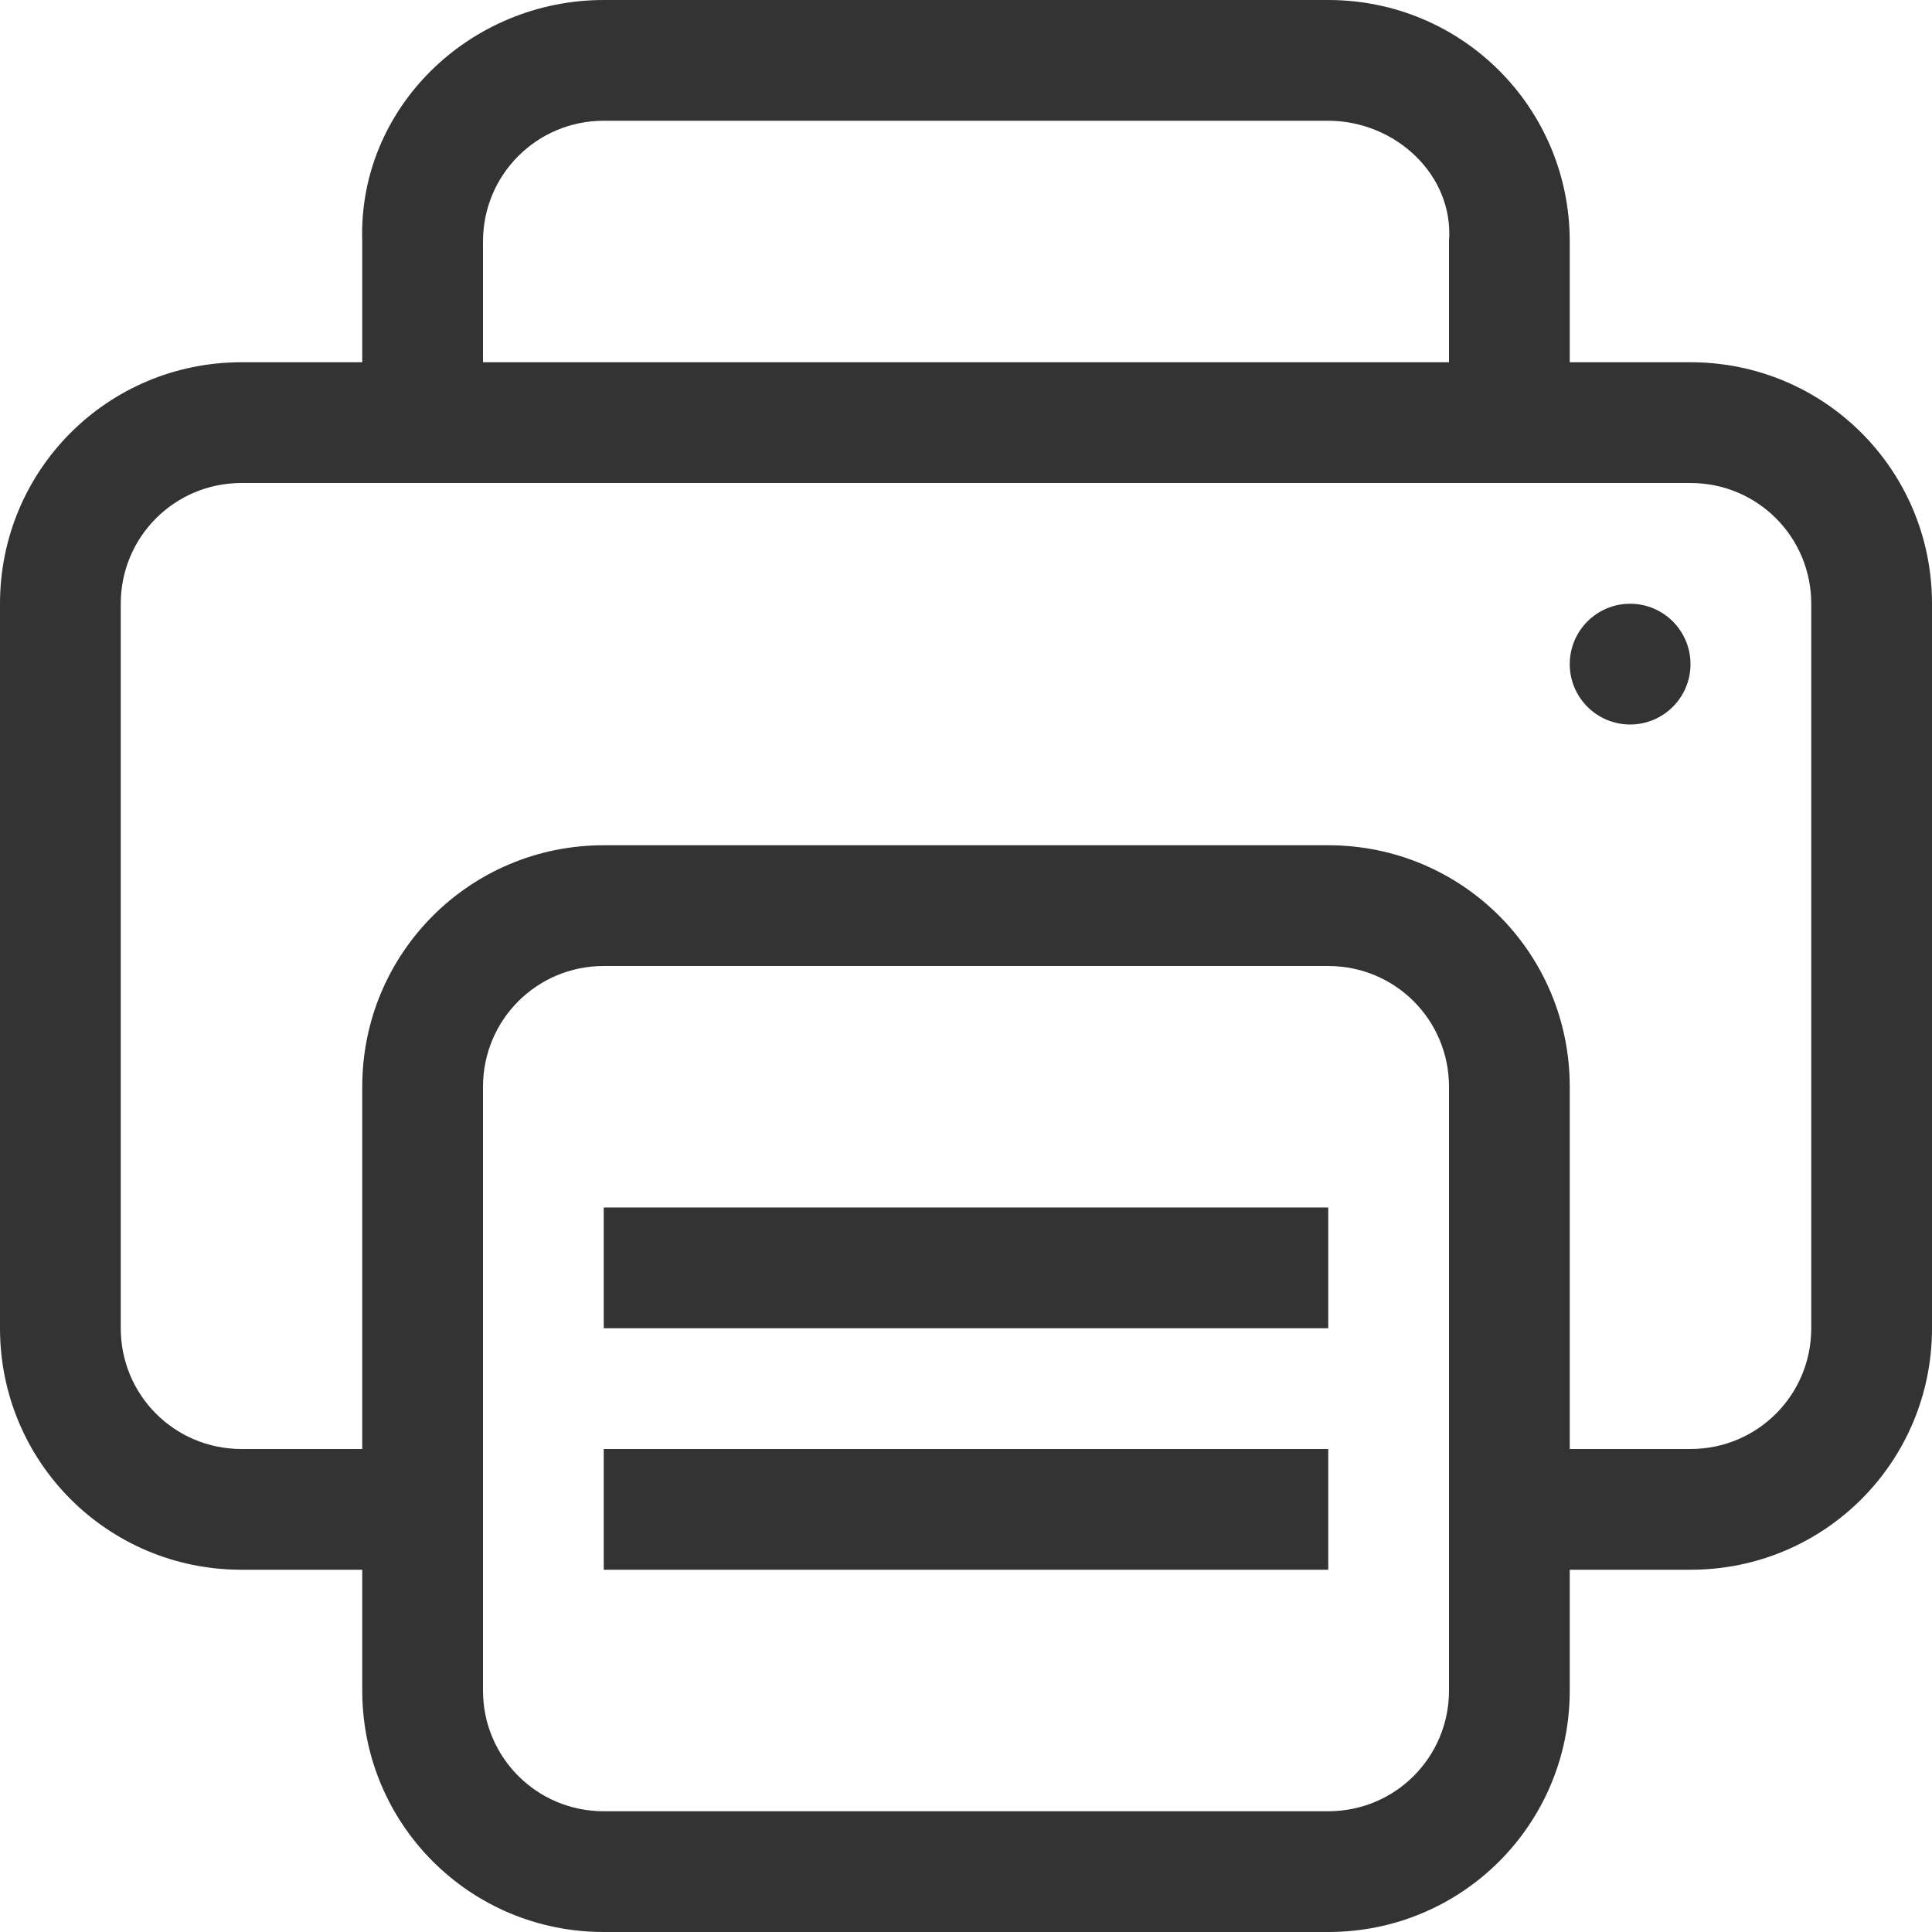
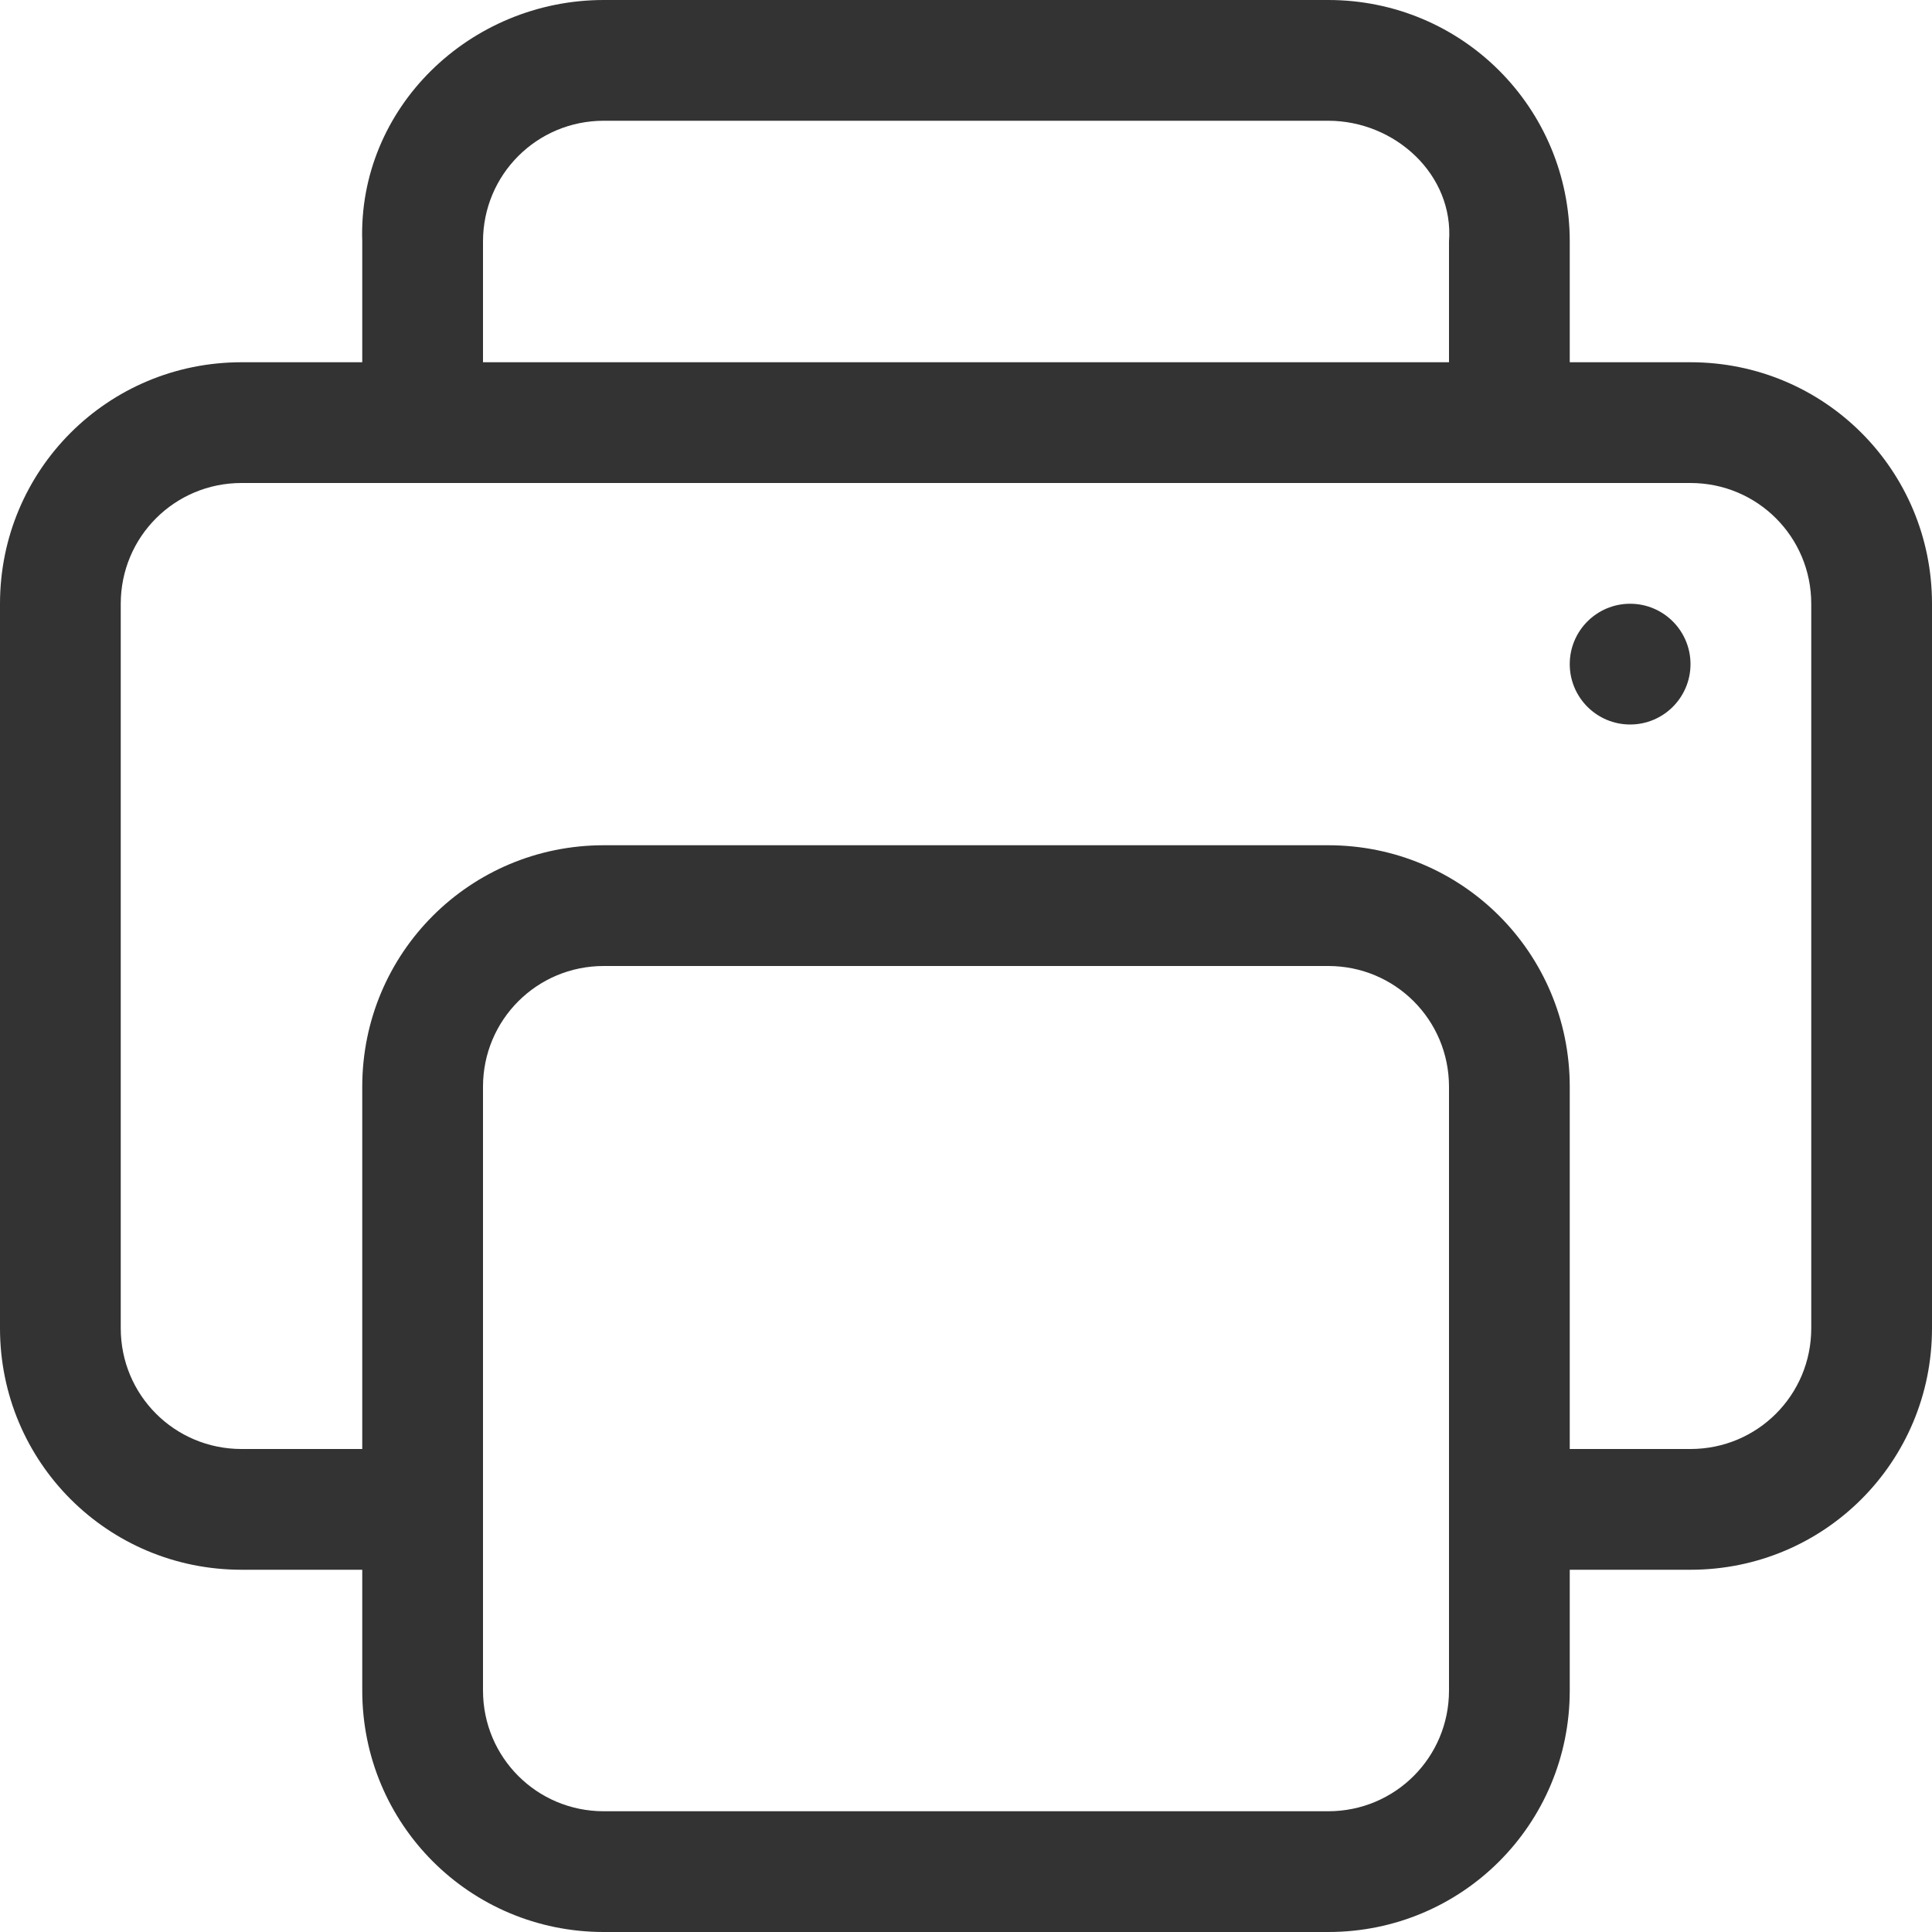
<svg xmlns="http://www.w3.org/2000/svg" width="16" height="16" version="1.1">
  <g fill="#333">
    <path class="ColorScheme-Text" d="m2 3c-1.108 0-2 0.892-2 2v6c0 1.108 0.892 2 2 2h2v-1h-2c-0.554 0-1-0.446-1-1v-6c0-0.554 0.446-1 1-1h12c0.554 0 1 0.446 1 1v6c0 0.554-0.446 1-1 1h-2v1h2c1.108 0 2-0.892 2-2v-6c0-1.108-0.892-2-2-2z" color="#363636" />
    <path class="ColorScheme-Text" d="m5 0c-1.108 0-2.037 0.893-2 2v2h1v-2c0-0.554 0.446-1 1-1h6c0.554 0 1.042 0.448 1 1v2h1v-2c0-1.108-0.892-2-2-2z" color="#363636" />
-     <rect class="ColorScheme-Text" x="5" y="10" width="6" height="1" color="#363636" />
-     <rect class="ColorScheme-Text" x="5" y="12" width="6" height="1" color="#363636" />
    <path class="ColorScheme-Text" d="m5 7c-1.108 0-2 0.892-2 2v5c0 1.108 0.892 2 2 2h6c1.108 0 2-0.892 2-2v-5c0-1.108-0.892-2-2-2zm0 1h6c0.554 0 1 0.446 1 1v5c0 0.554-0.446 1-1 1h-6c-0.554 0-1-0.446-1-1v-5c0-0.554 0.446-1 1-1z" color="#363636" />
    <circle class="ColorScheme-Text" cx="13.5" cy="5.5" r=".5" color="#363636" />
  </g>
</svg>
